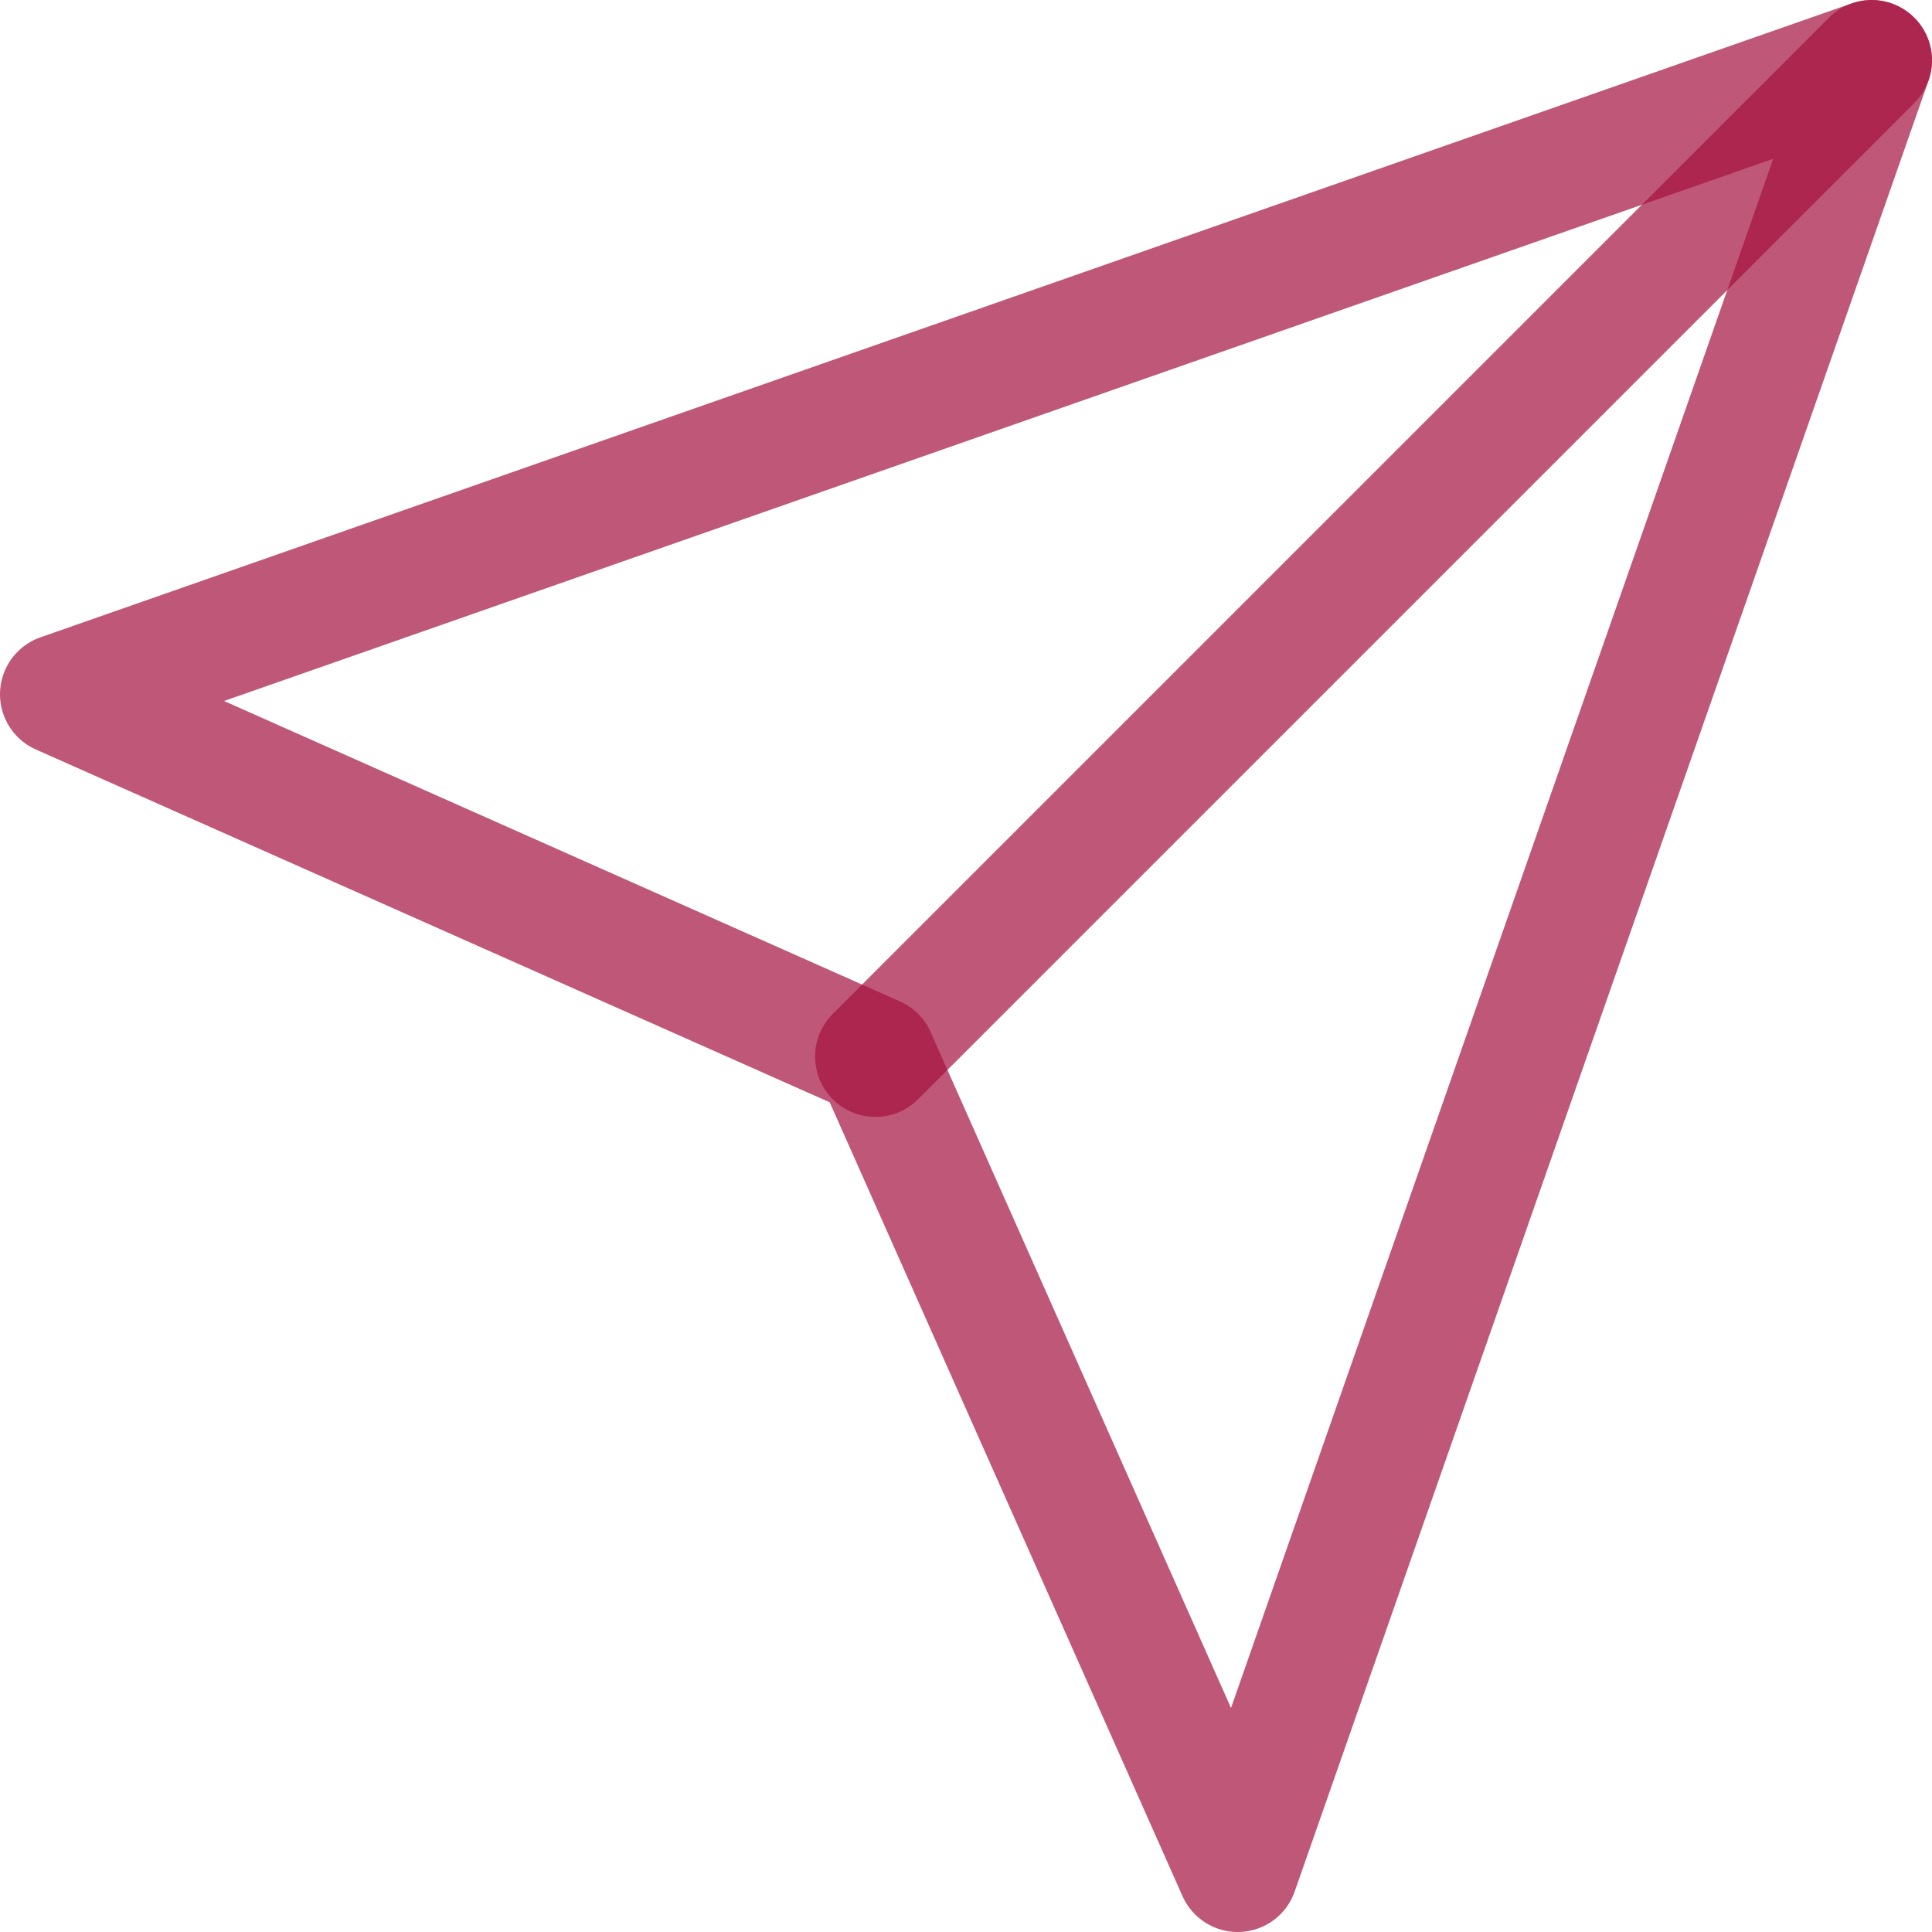
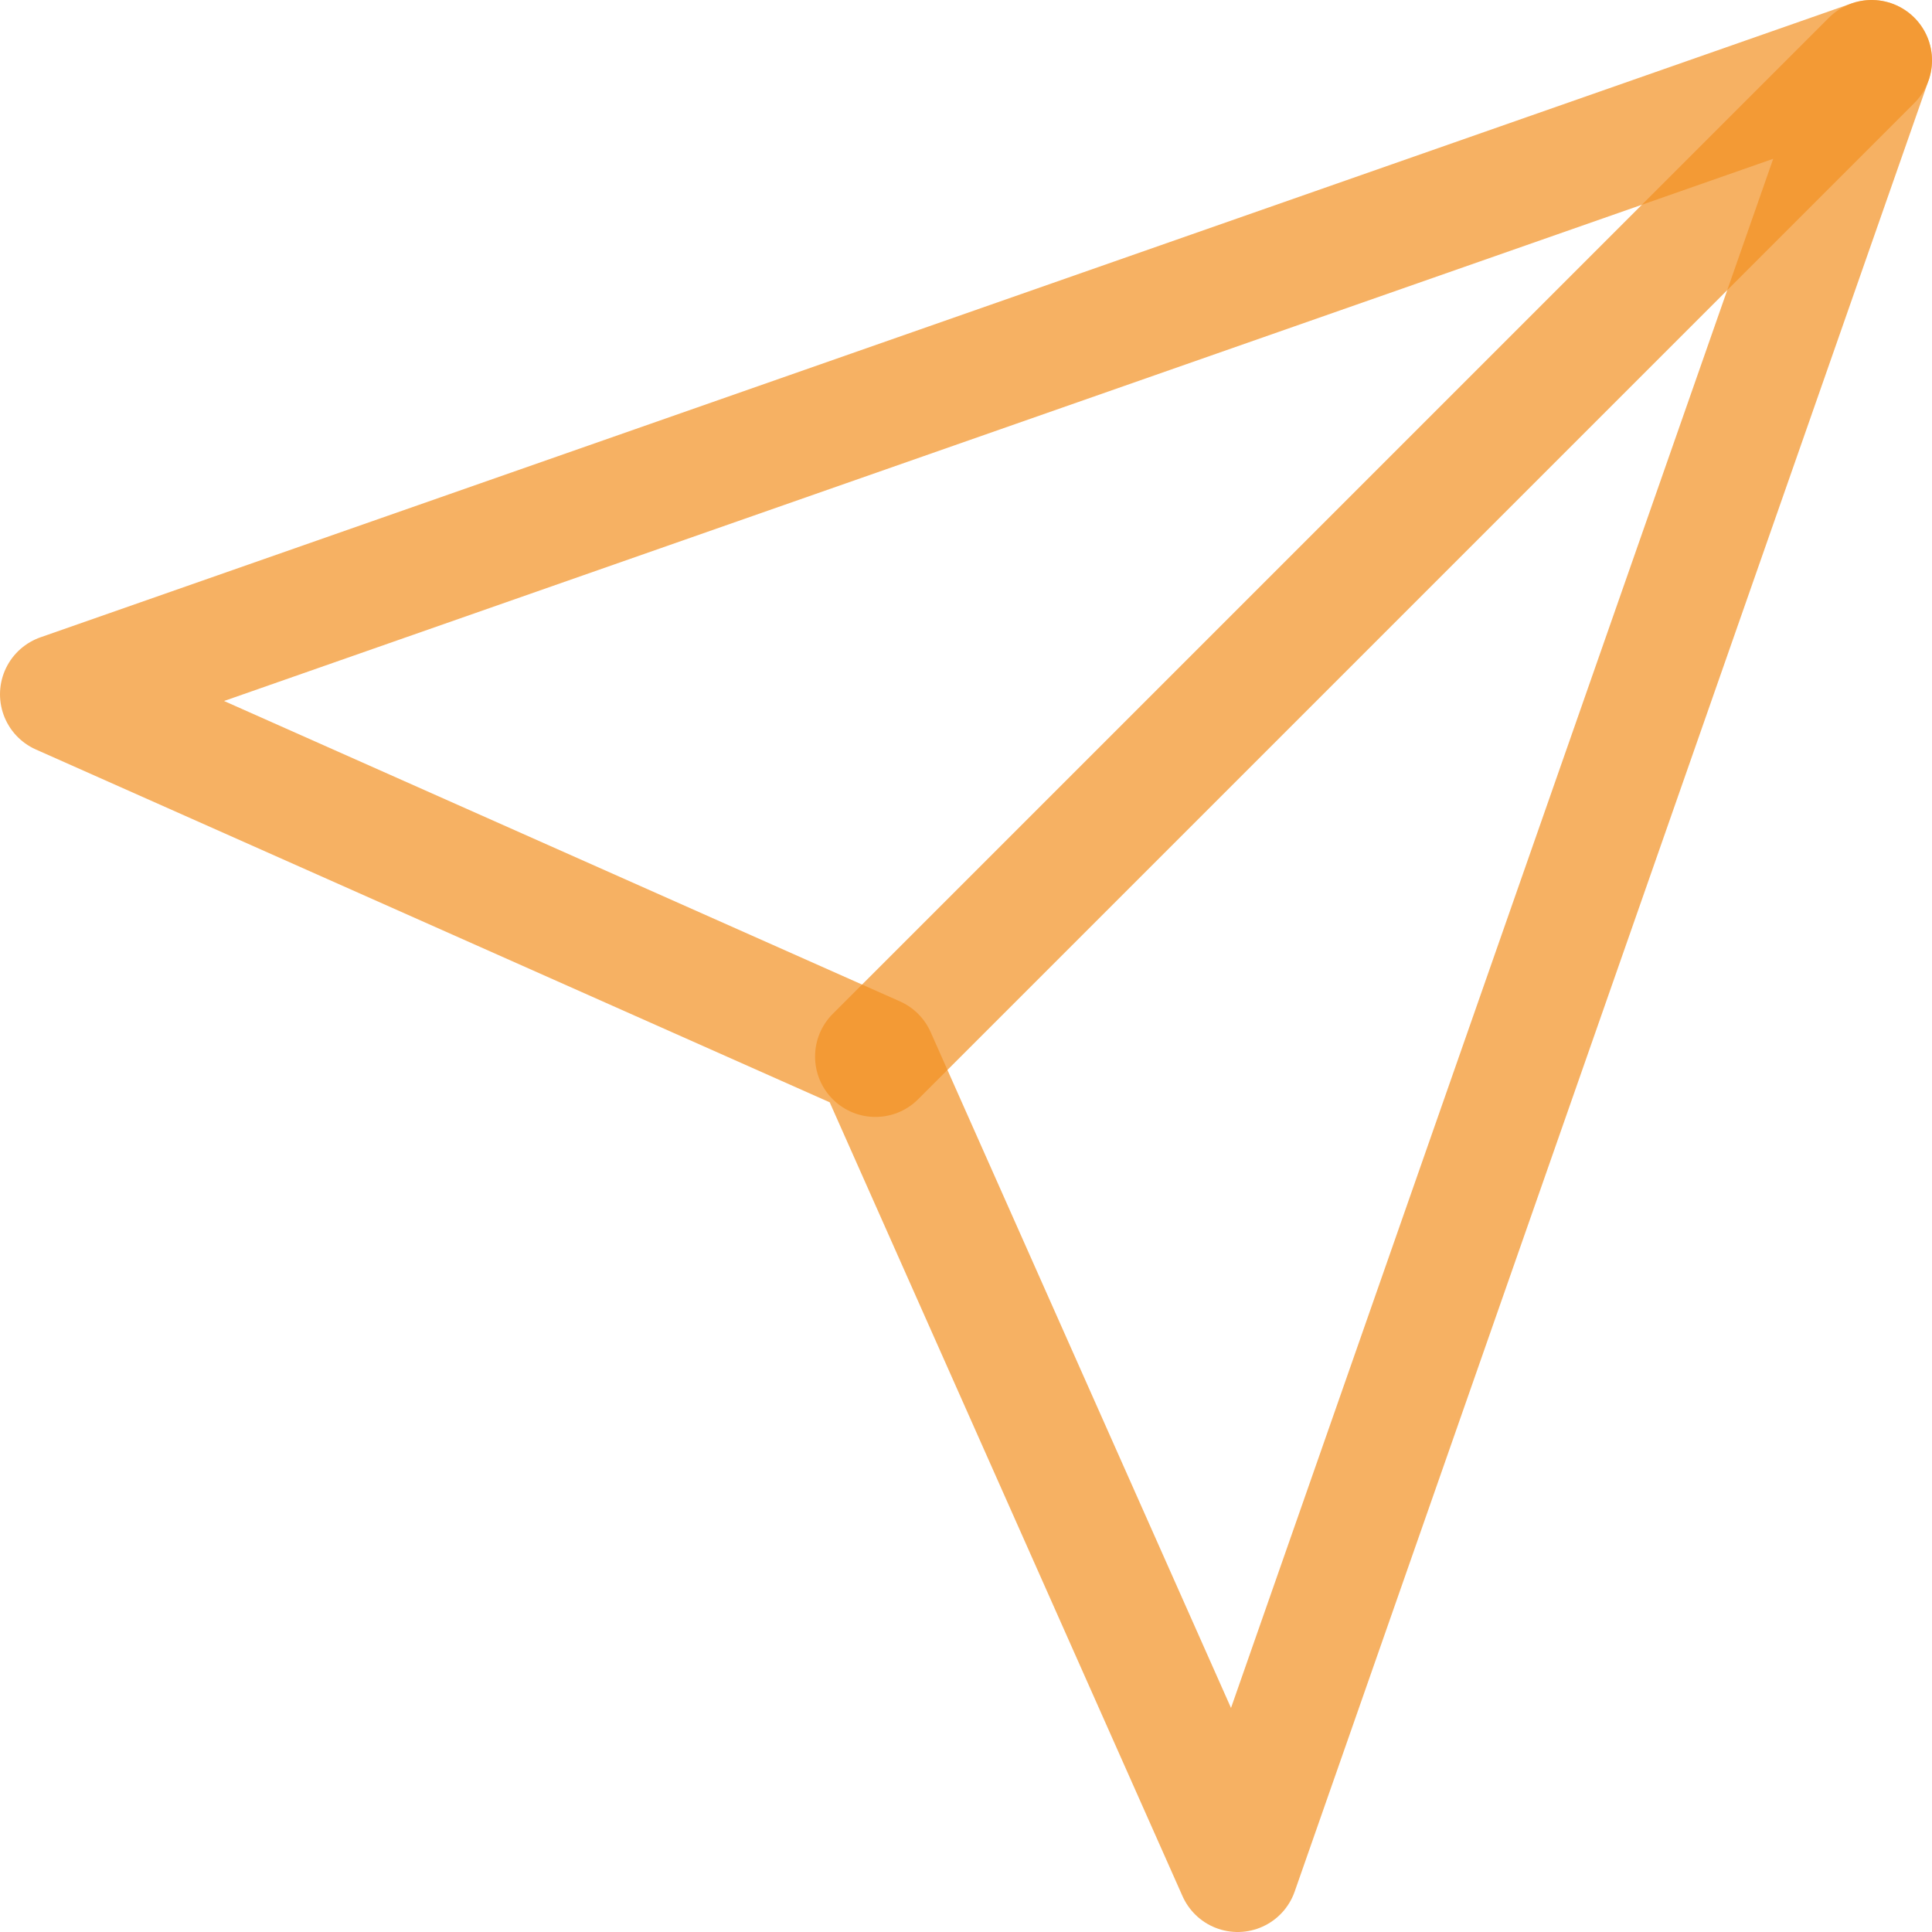
<svg xmlns="http://www.w3.org/2000/svg" width="16" height="16" viewBox="0 0 16 16" fill="none">
-   <path d="M15.5 0.5L7.25 8.75" stroke="#A4123F" stroke-opacity="0.7" stroke-linecap="round" stroke-linejoin="round" />
-   <path d="M15.5 0.5L10.25 15.5L7.25 8.75L0.5 5.75L15.5 0.5Z" stroke="#A4123F" stroke-opacity="0.7" stroke-linecap="round" stroke-linejoin="round" />
+   <path d="M15.5 0.5L7.25 8.75" stroke="#f29122" stroke-opacity="0.7" stroke-linecap="round" stroke-linejoin="round" />
+   <path d="M15.5 0.5L10.25 15.5L7.25 8.75L0.5 5.75L15.5 0.5Z" stroke="#f29122" stroke-opacity="0.7" stroke-linecap="round" stroke-linejoin="round" />
</svg>
